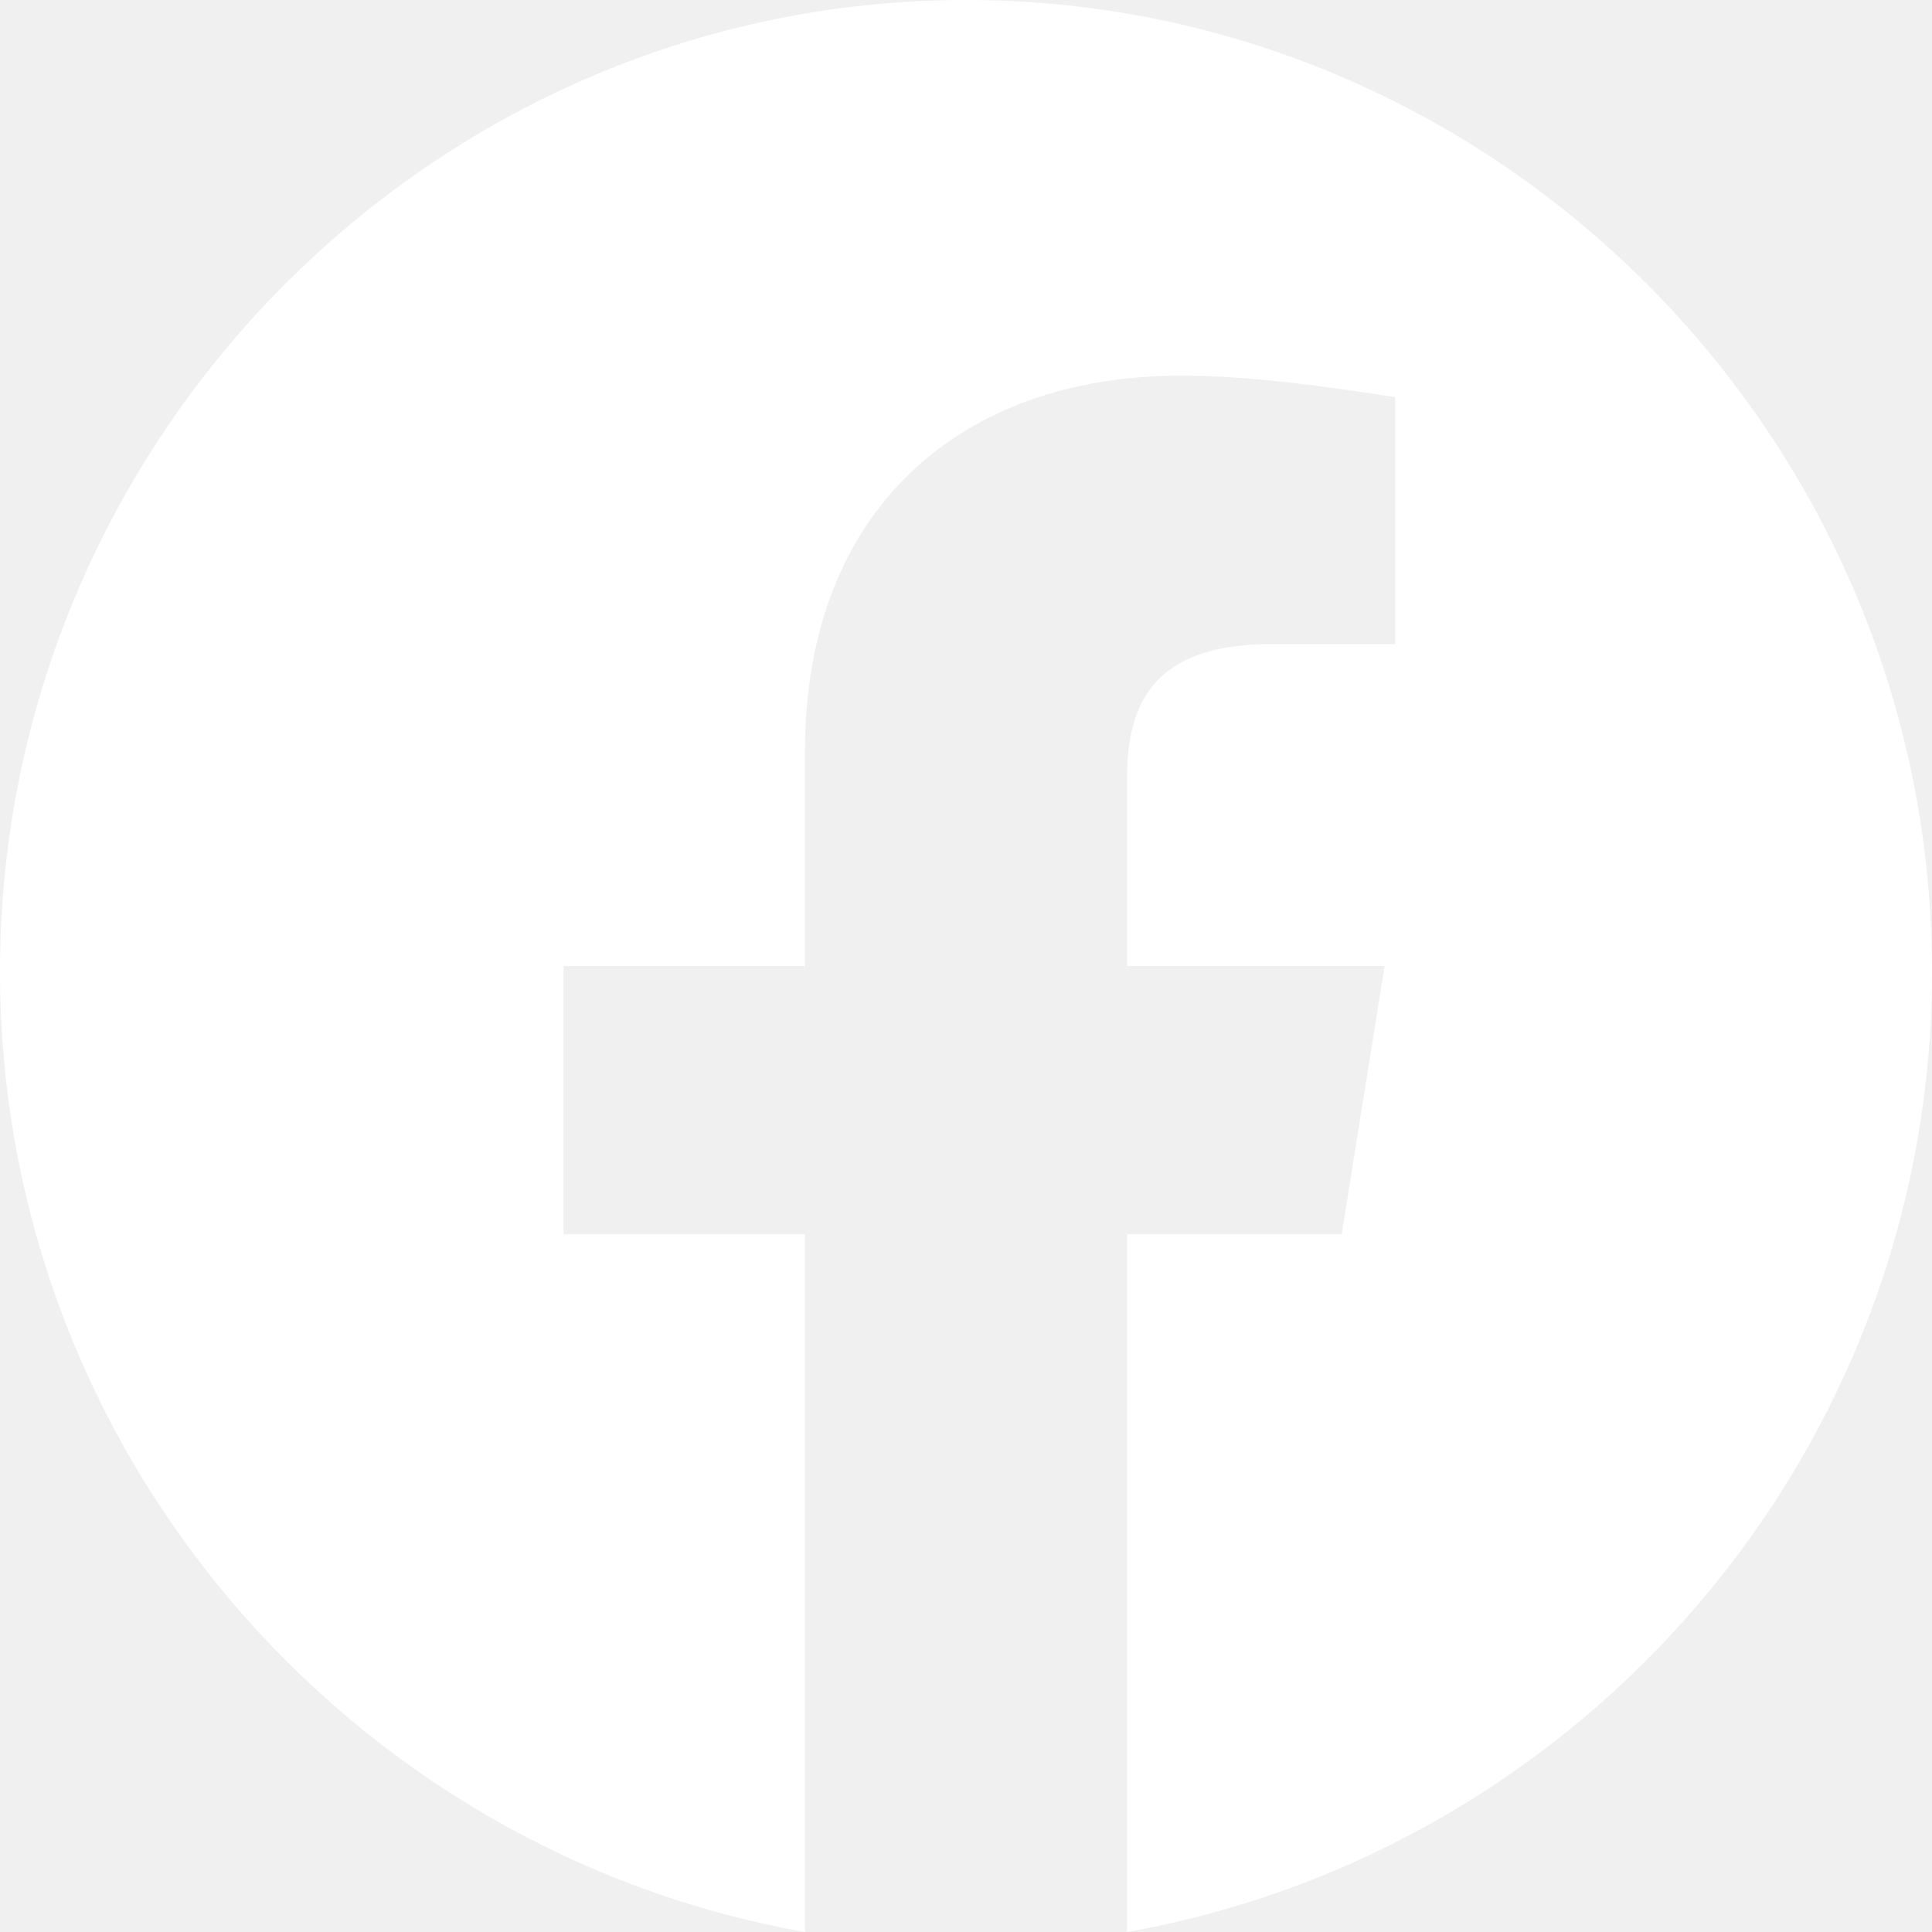
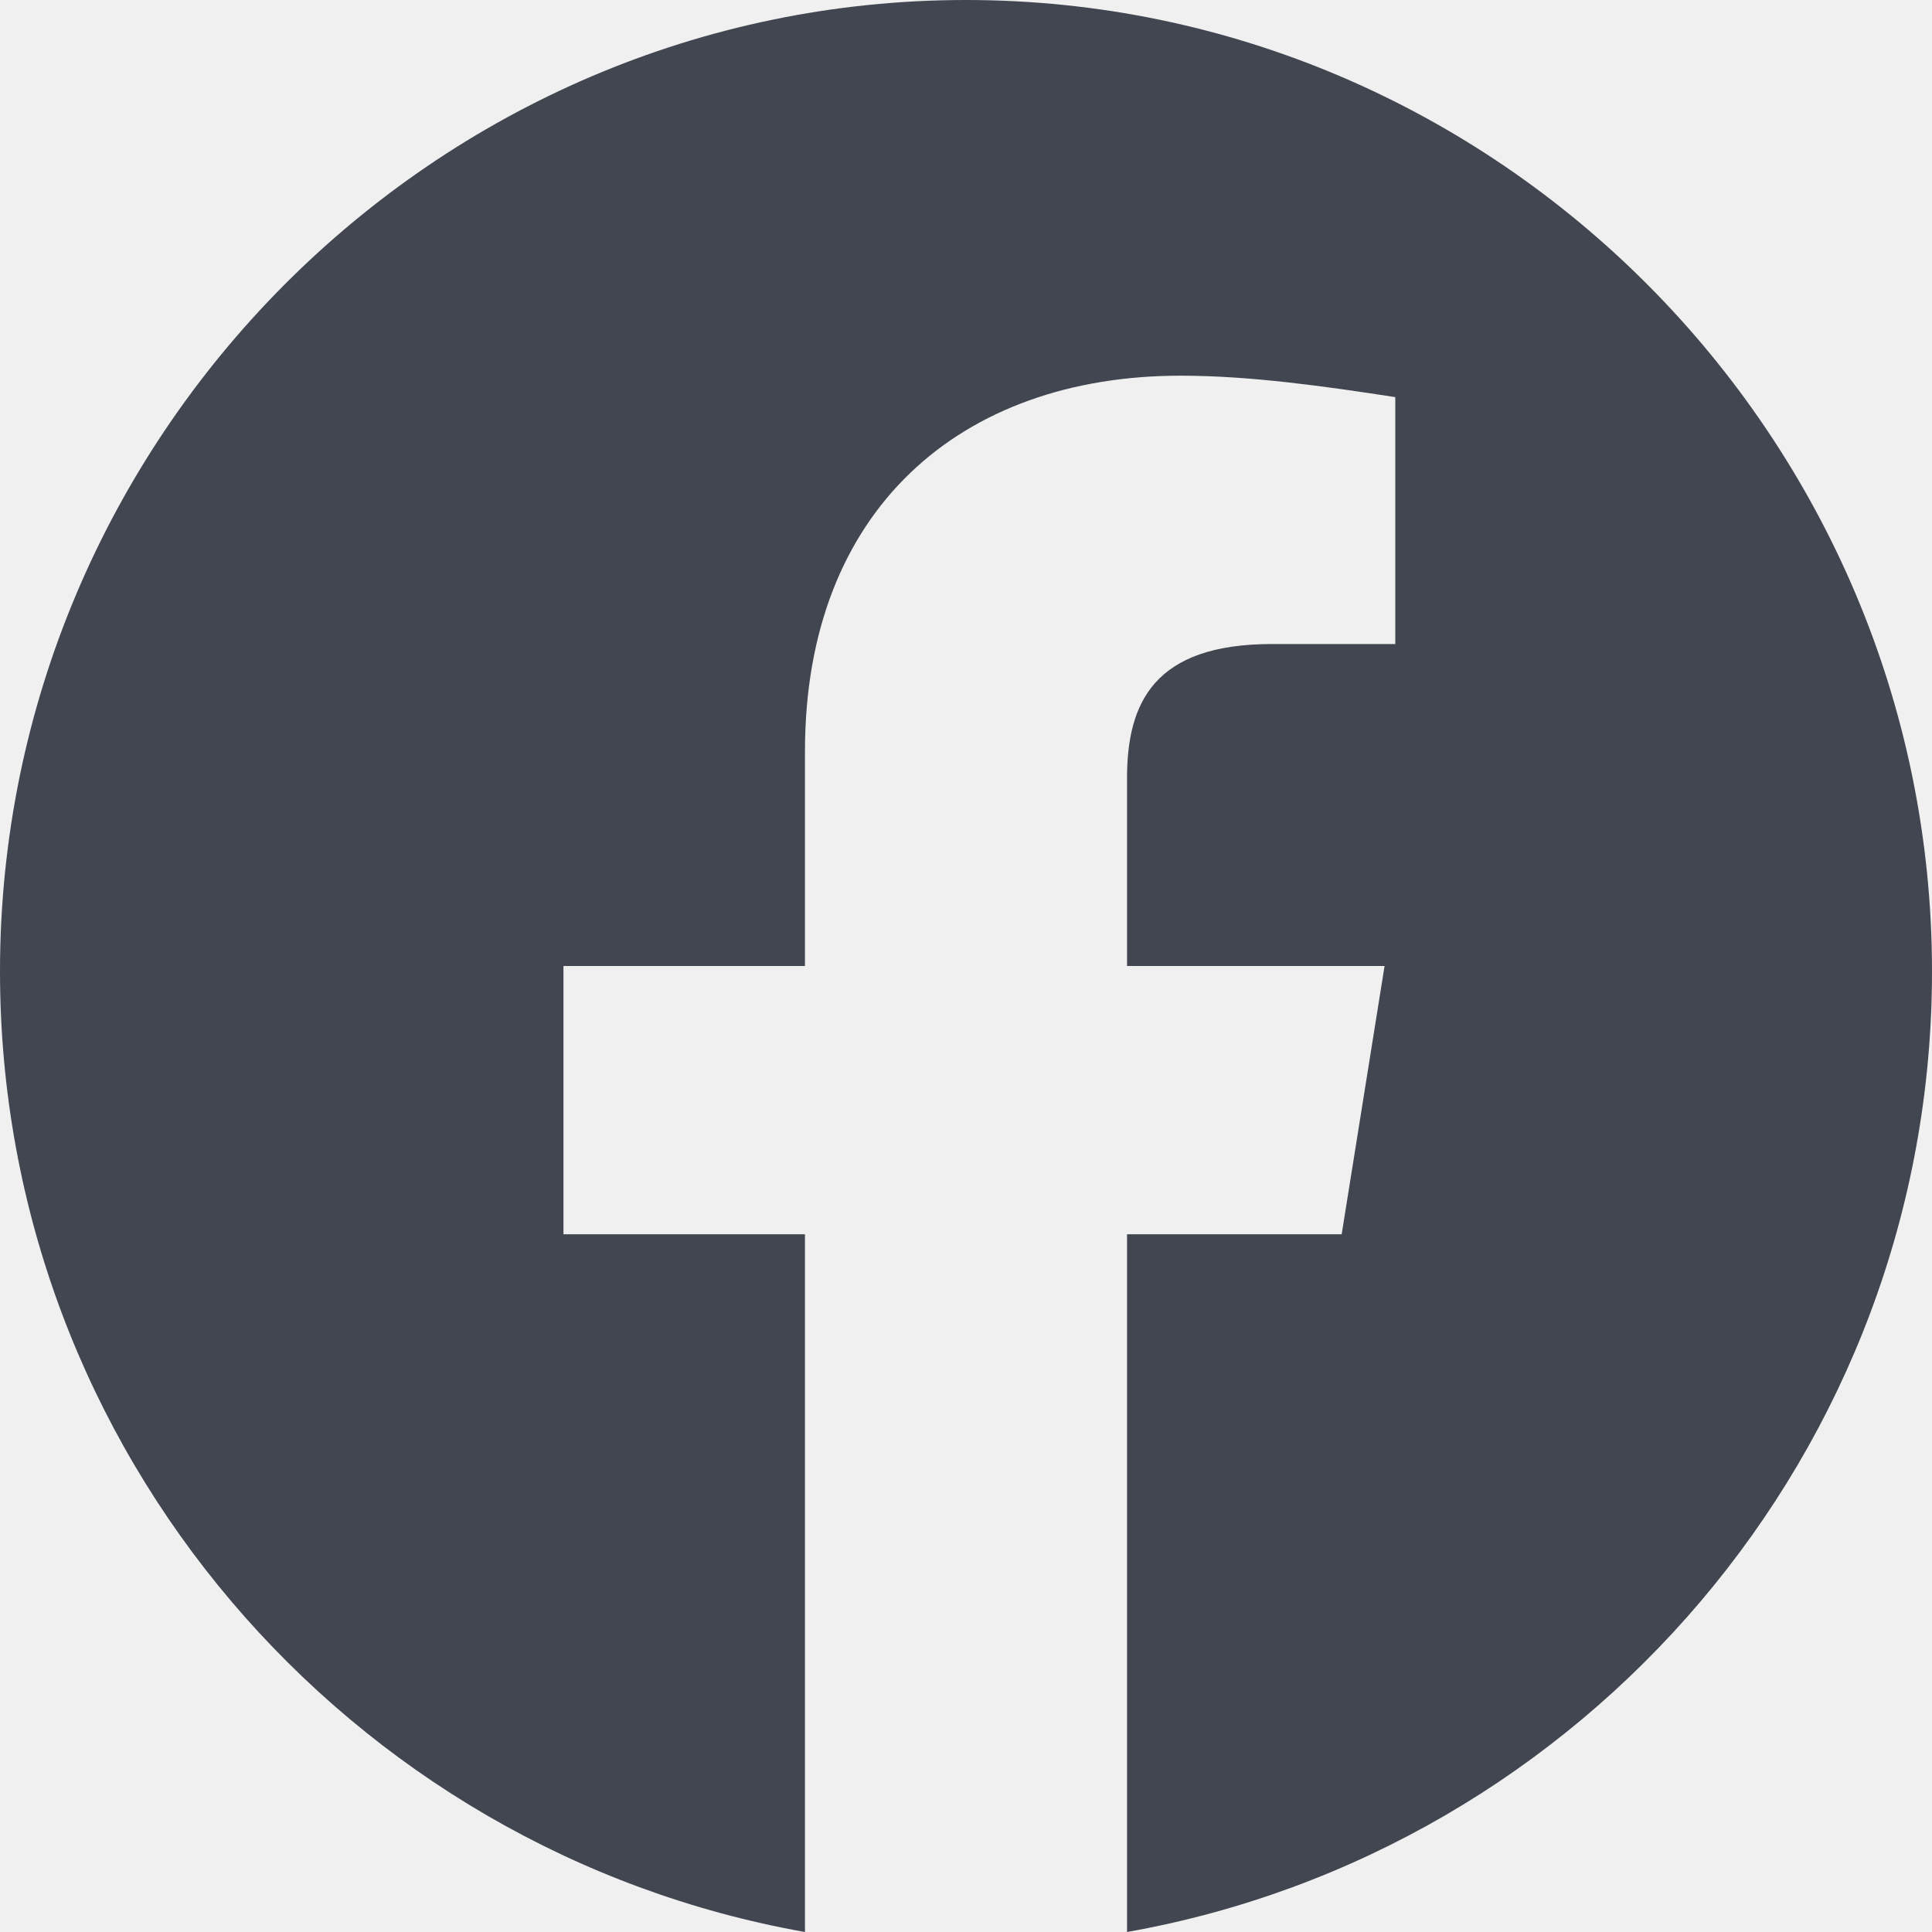
<svg xmlns="http://www.w3.org/2000/svg" preserveAspectRatio="none" overflow="visible" style="display: block;" width="20" height="20" viewBox="0 0 20 20" fill="none">
  <g id="Group">
-     <path id="Vector" fill-rule="evenodd" clip-rule="evenodd" d="M0 10.056C0 15.028 3.611 19.162 8.333 20V12.777H5.833V10H8.333V7.777C8.333 5.277 9.944 3.889 12.223 3.889C12.944 3.889 13.723 4 14.444 4.111V6.667H13.167C11.944 6.667 11.667 7.277 11.667 8.056V10H14.333L13.889 12.777H11.667V20C16.389 19.162 20 15.028 20 10.056C20 4.525 15.5 0 10 0C4.5 0 0 4.525 0 10.056Z" fill="white" />
+     <path id="Vector" fill-rule="evenodd" clip-rule="evenodd" d="M0 10.056C0 15.028 3.611 19.162 8.333 20V12.777H5.833V10H8.333V7.777C8.333 5.277 9.944 3.889 12.223 3.889C12.944 3.889 13.723 4 14.444 4.111V6.667H13.167C11.944 6.667 11.667 7.277 11.667 8.056V10H14.333L13.889 12.777H11.667V20C16.389 19.162 20 15.028 20 10.056C20 4.525 15.5 0 10 0C4.5 0 0 4.525 0 10.056Z" fill="#414651" />
  </g>
</svg>
